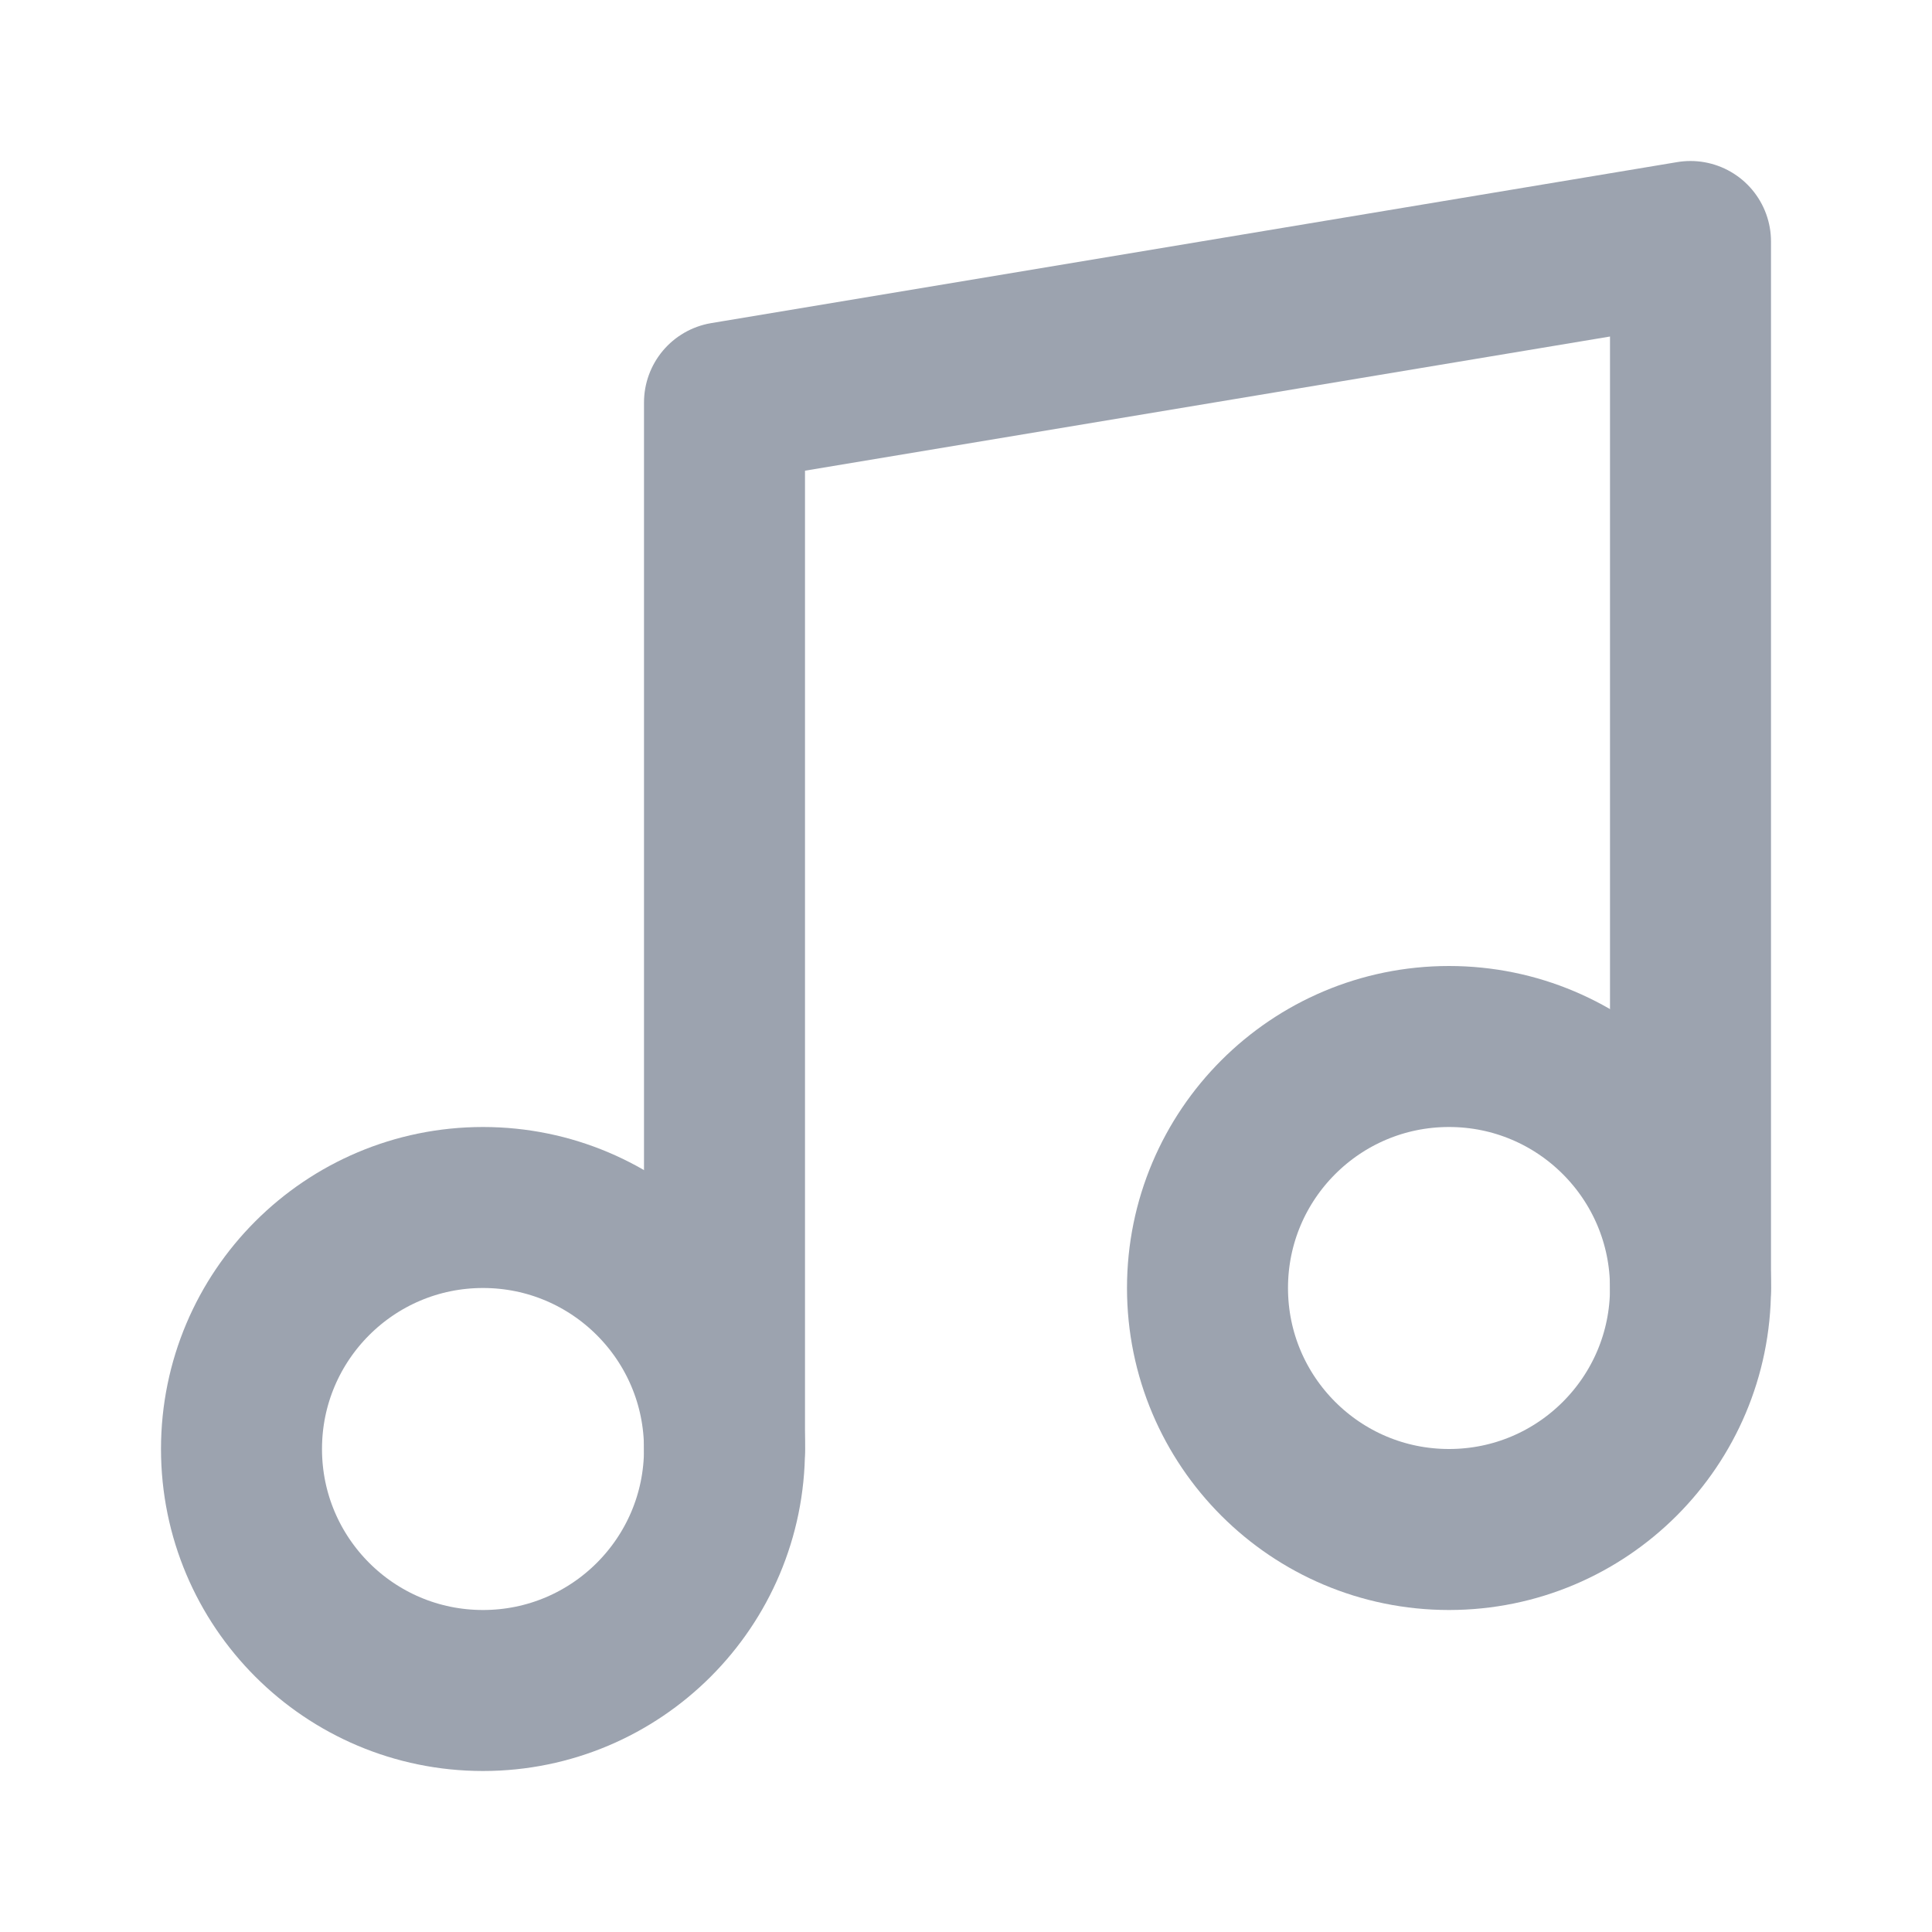
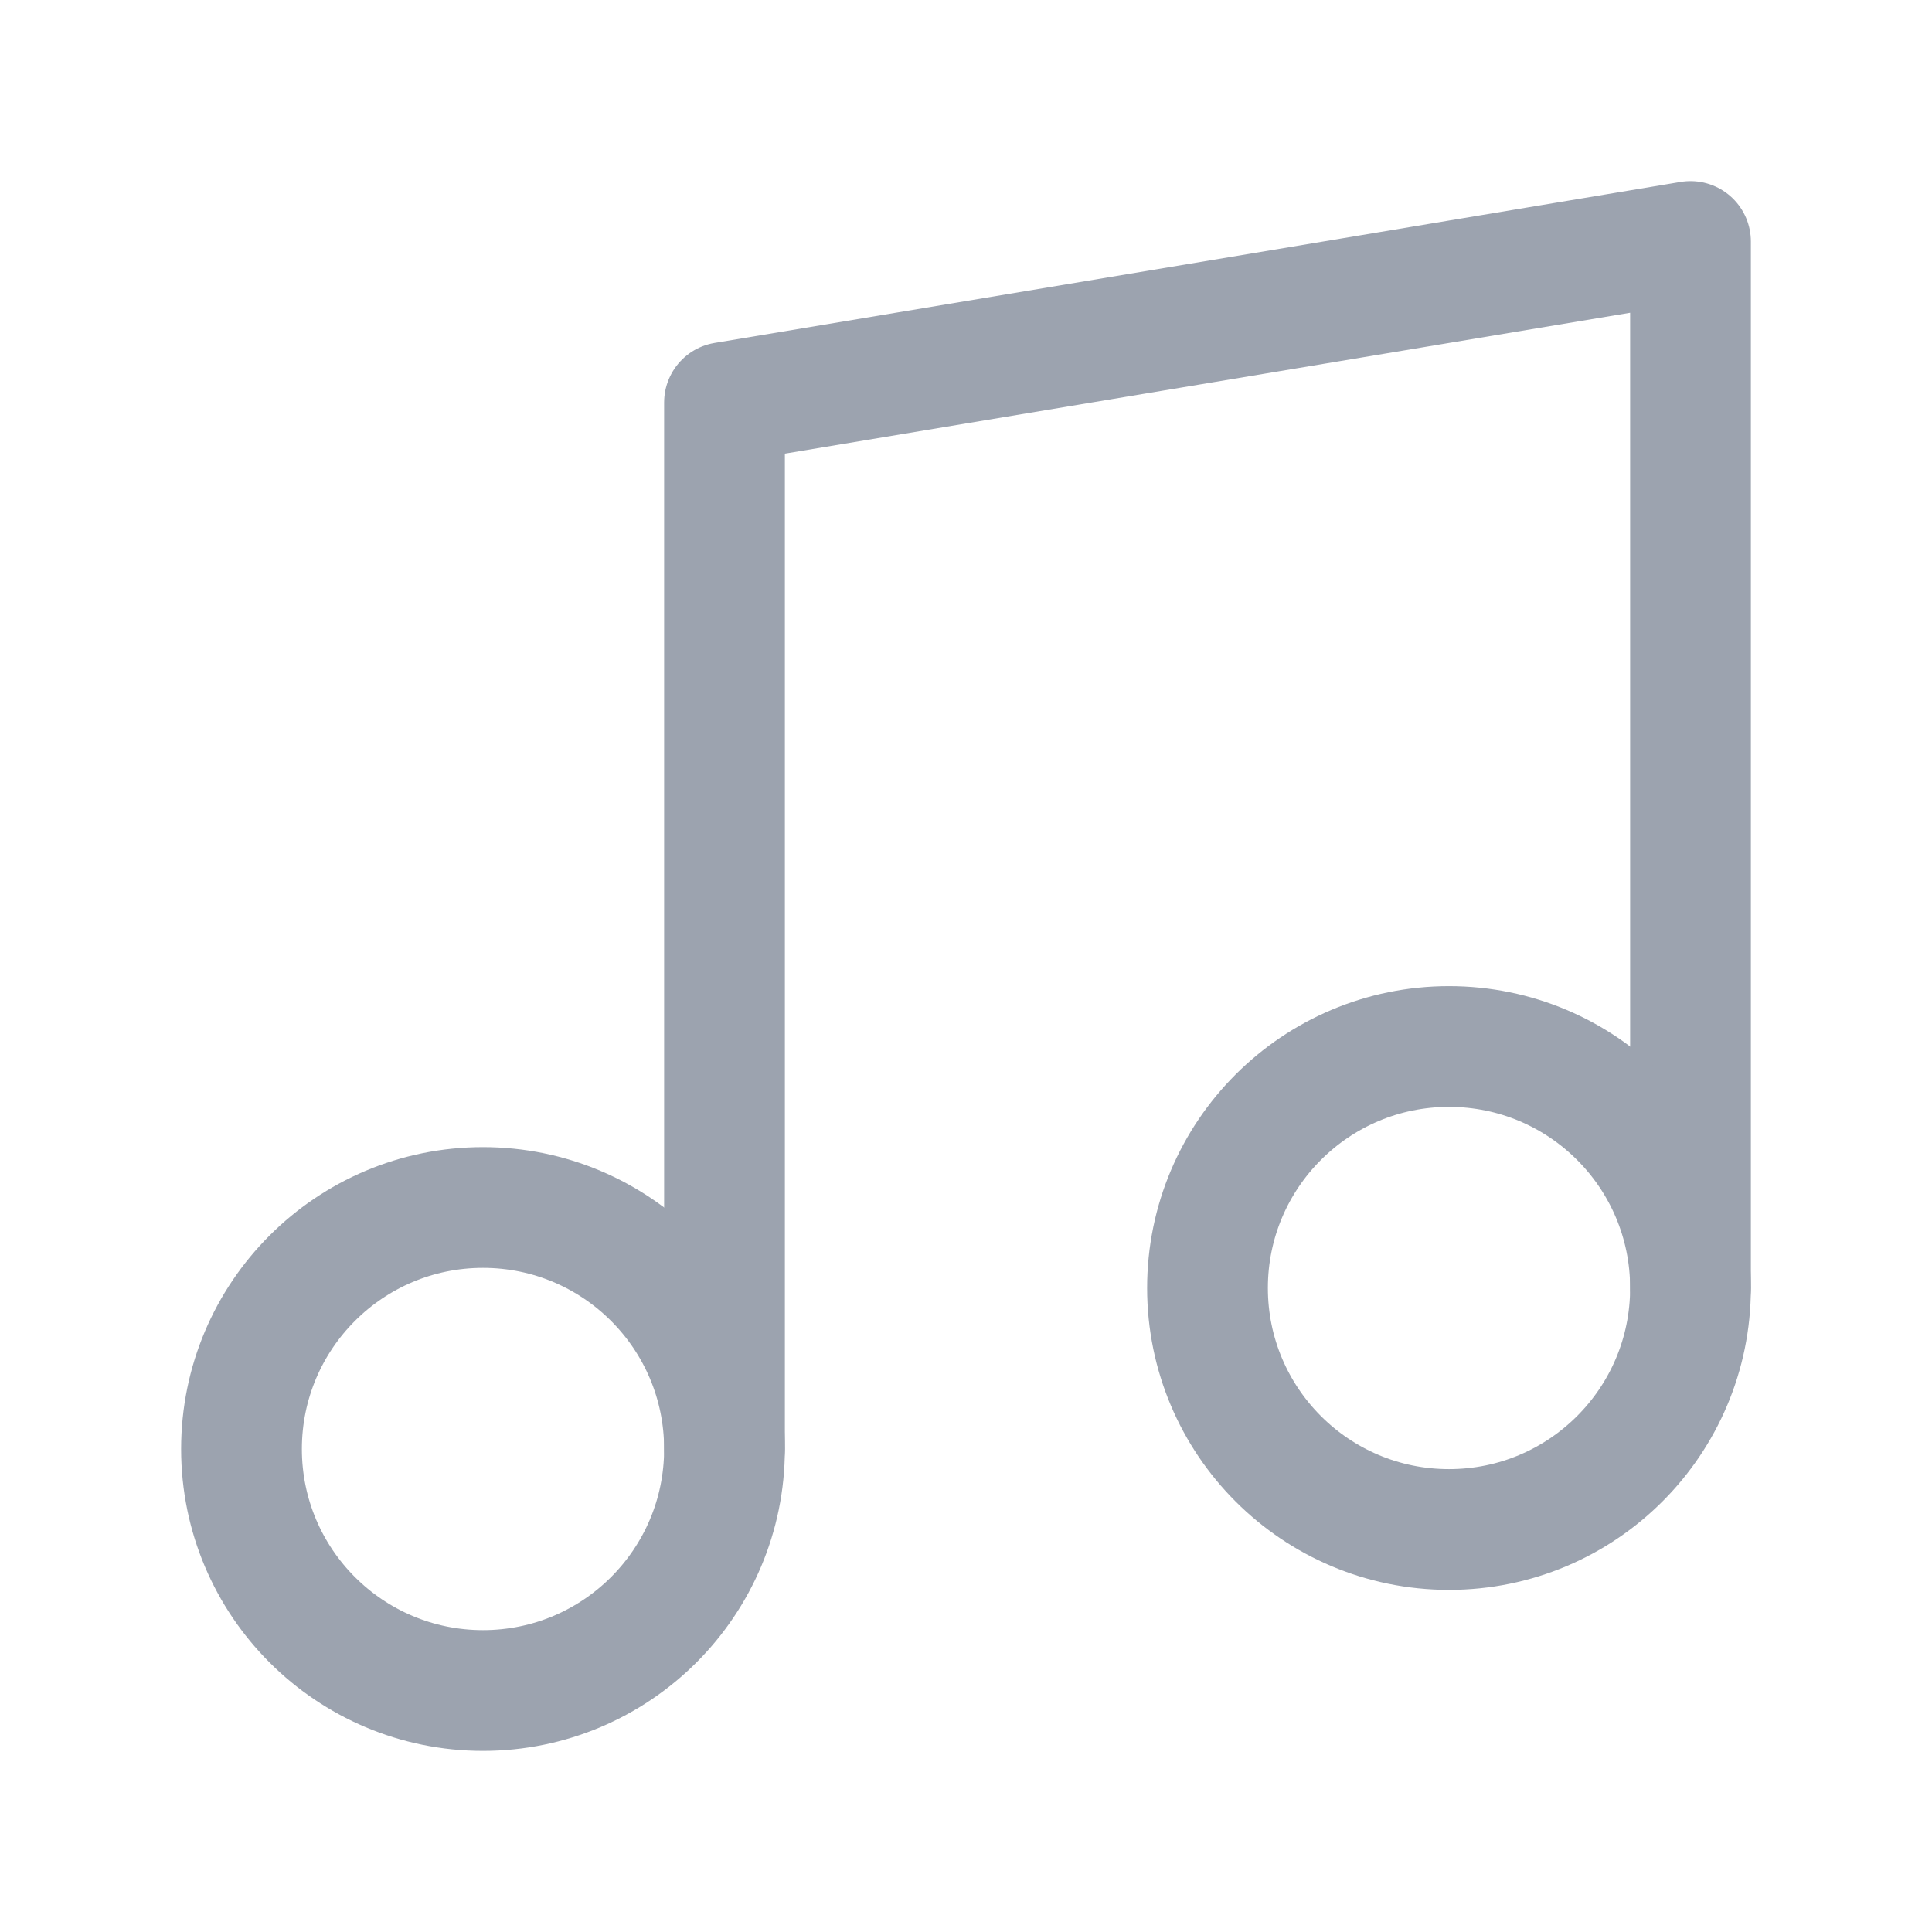
- <svg xmlns="http://www.w3.org/2000/svg" width="24" height="24" viewBox="0 0 24 24" fill="none" stroke="#9ca3af" stroke-width="2" stroke-linecap="round" stroke-linejoin="round" class="lucide lucide-music">
+ <svg xmlns="http://www.w3.org/2000/svg" width="24" height="24" viewBox="0 0 24 24" fill="none" stroke="#9ca3af" stroke-width="1.5" stroke-linecap="round" stroke-linejoin="round" class="lucide lucide-music">
  <path d="M9 18V5l12-2v13" />
  <circle cx="6" cy="18" r="3" />
  <circle cx="18" cy="16" r="3" />
</svg>
